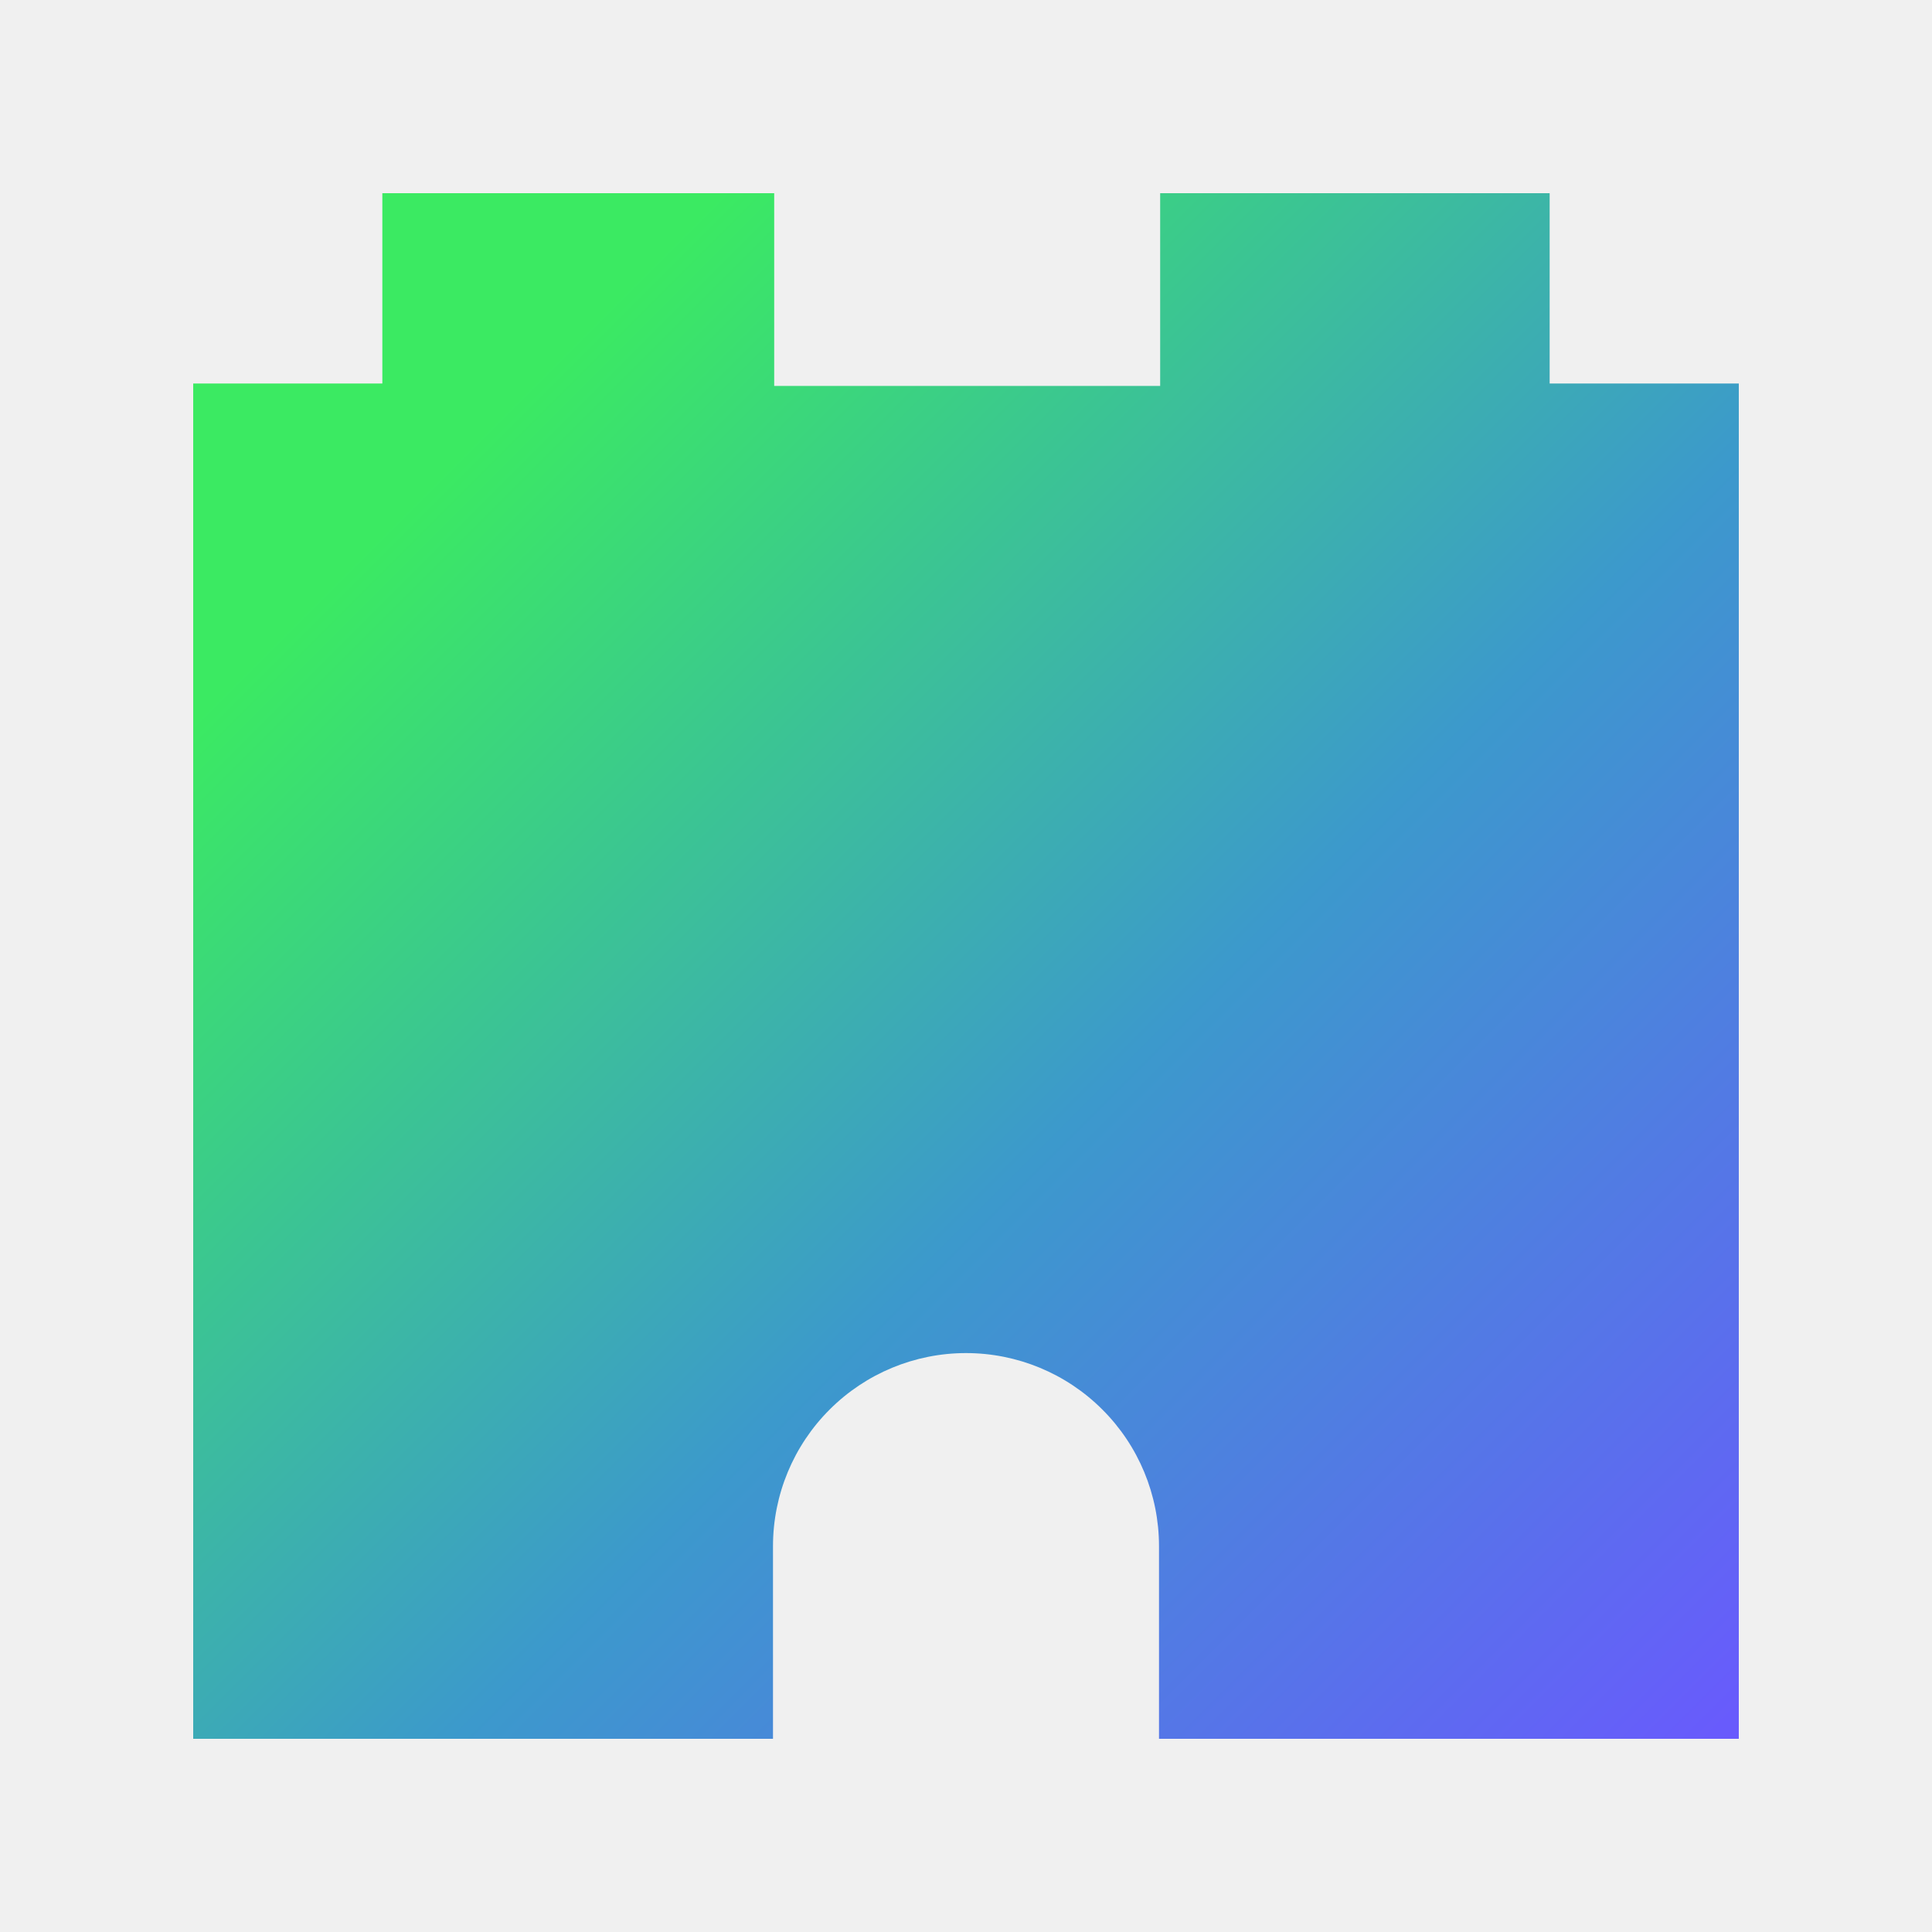
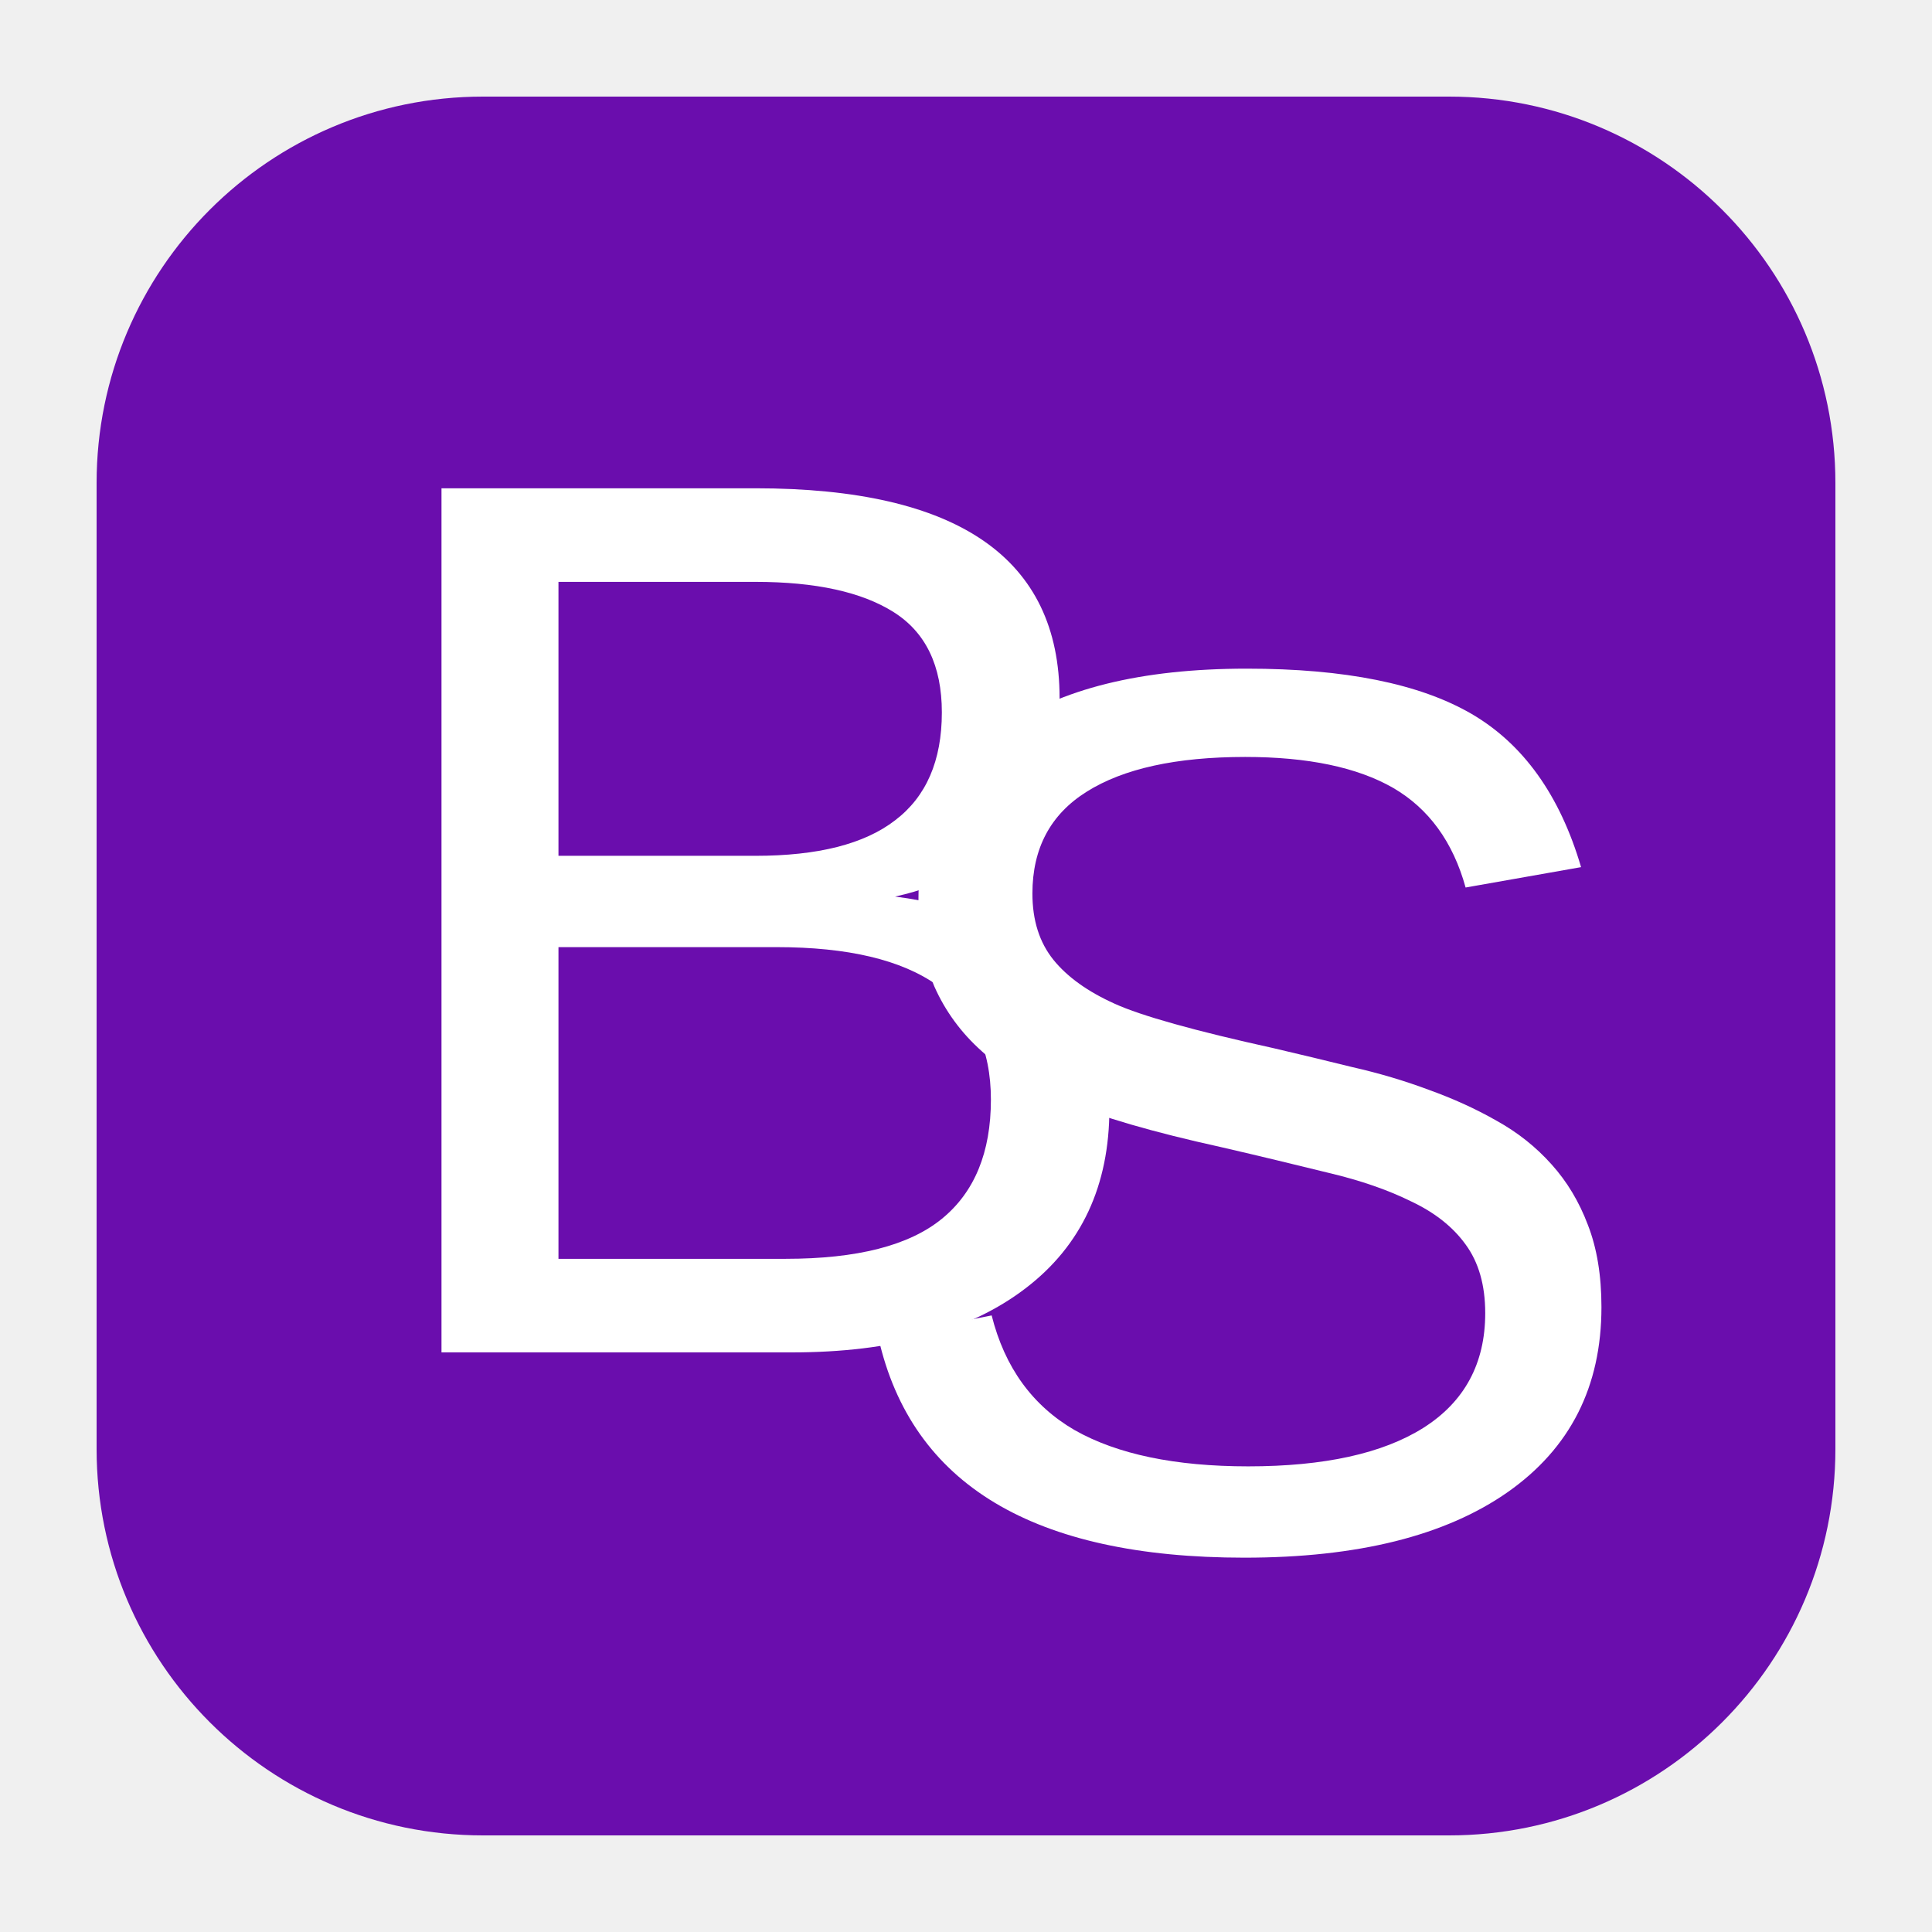
- <svg xmlns="http://www.w3.org/2000/svg" width="40" height="40" viewBox="0 0 40 40" fill="none">
-   <path d="M32.084 7.94V4H24.02V7.99H16.029V4H7.916V7.94H4V36H16.004V32.005C16.006 30.946 16.427 29.931 17.177 29.183C17.926 28.434 18.941 28.014 20 28.014C21.059 28.014 22.074 28.434 22.823 29.183C23.573 29.931 23.994 30.946 23.996 32.005V36H36V7.94H32.084Z" fill="url(#paint0_linear)" />
-   <defs>
-     <linearGradient id="paint0_linear" x1="2.942" y1="4.9" x2="37.777" y2="39.734" gradientUnits="userSpaceOnUse">
-       <stop offset="0.159" stop-color="#3BEA62" />
-       <stop offset="0.54" stop-color="#3C99CC" />
-       <stop offset="0.937" stop-color="#6B57FF" />
-     </linearGradient>
-   </defs>
+ <svg xmlns="http://www.w3.org/2000/svg" width="40" height="40" viewBox="0 0 40 40">
+   <rect x="2" y="2" width="36" height="36" rx="8" fill="#6A0DAD" />
+   <text x="7" y="28" font-family="JetBrains Mono, Arial, sans-serif" font-size="26" fill="#FFFFFF">B</text>
+   <text x="17" y="32" font-family="JetBrains Mono, Arial, sans-serif" font-size="26" fill="#FFFFFF">S</text>
</svg>
